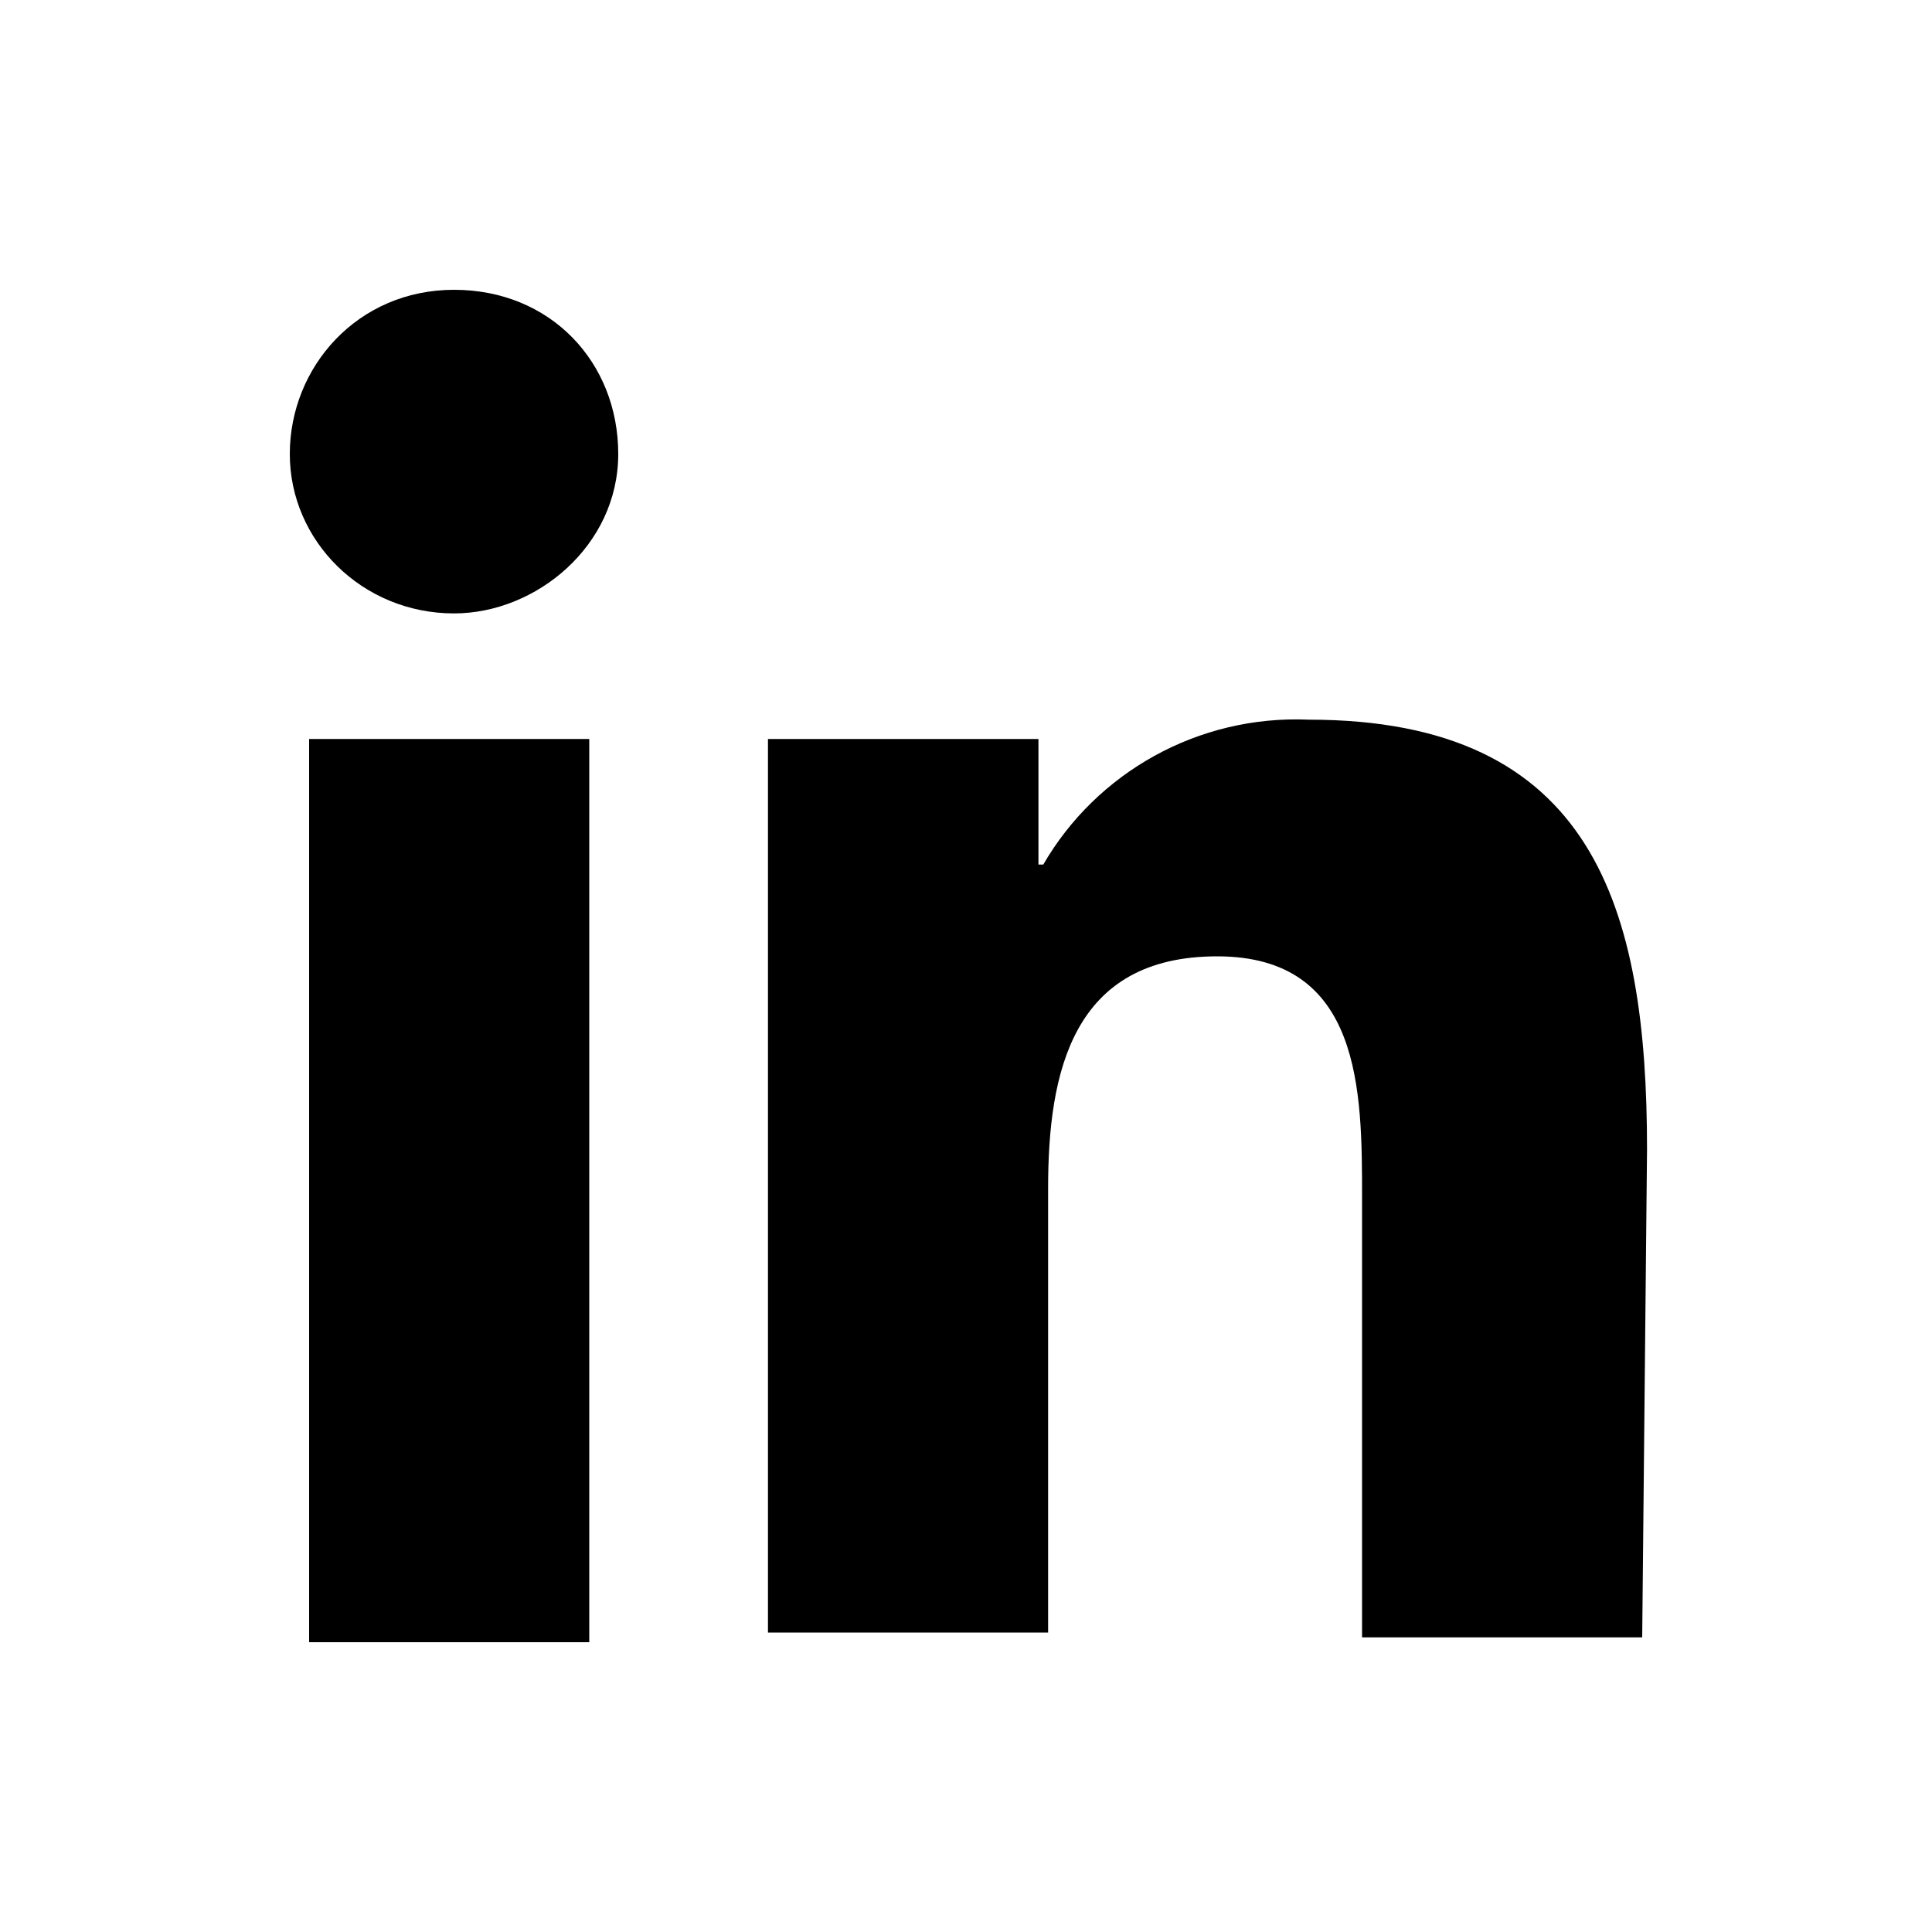
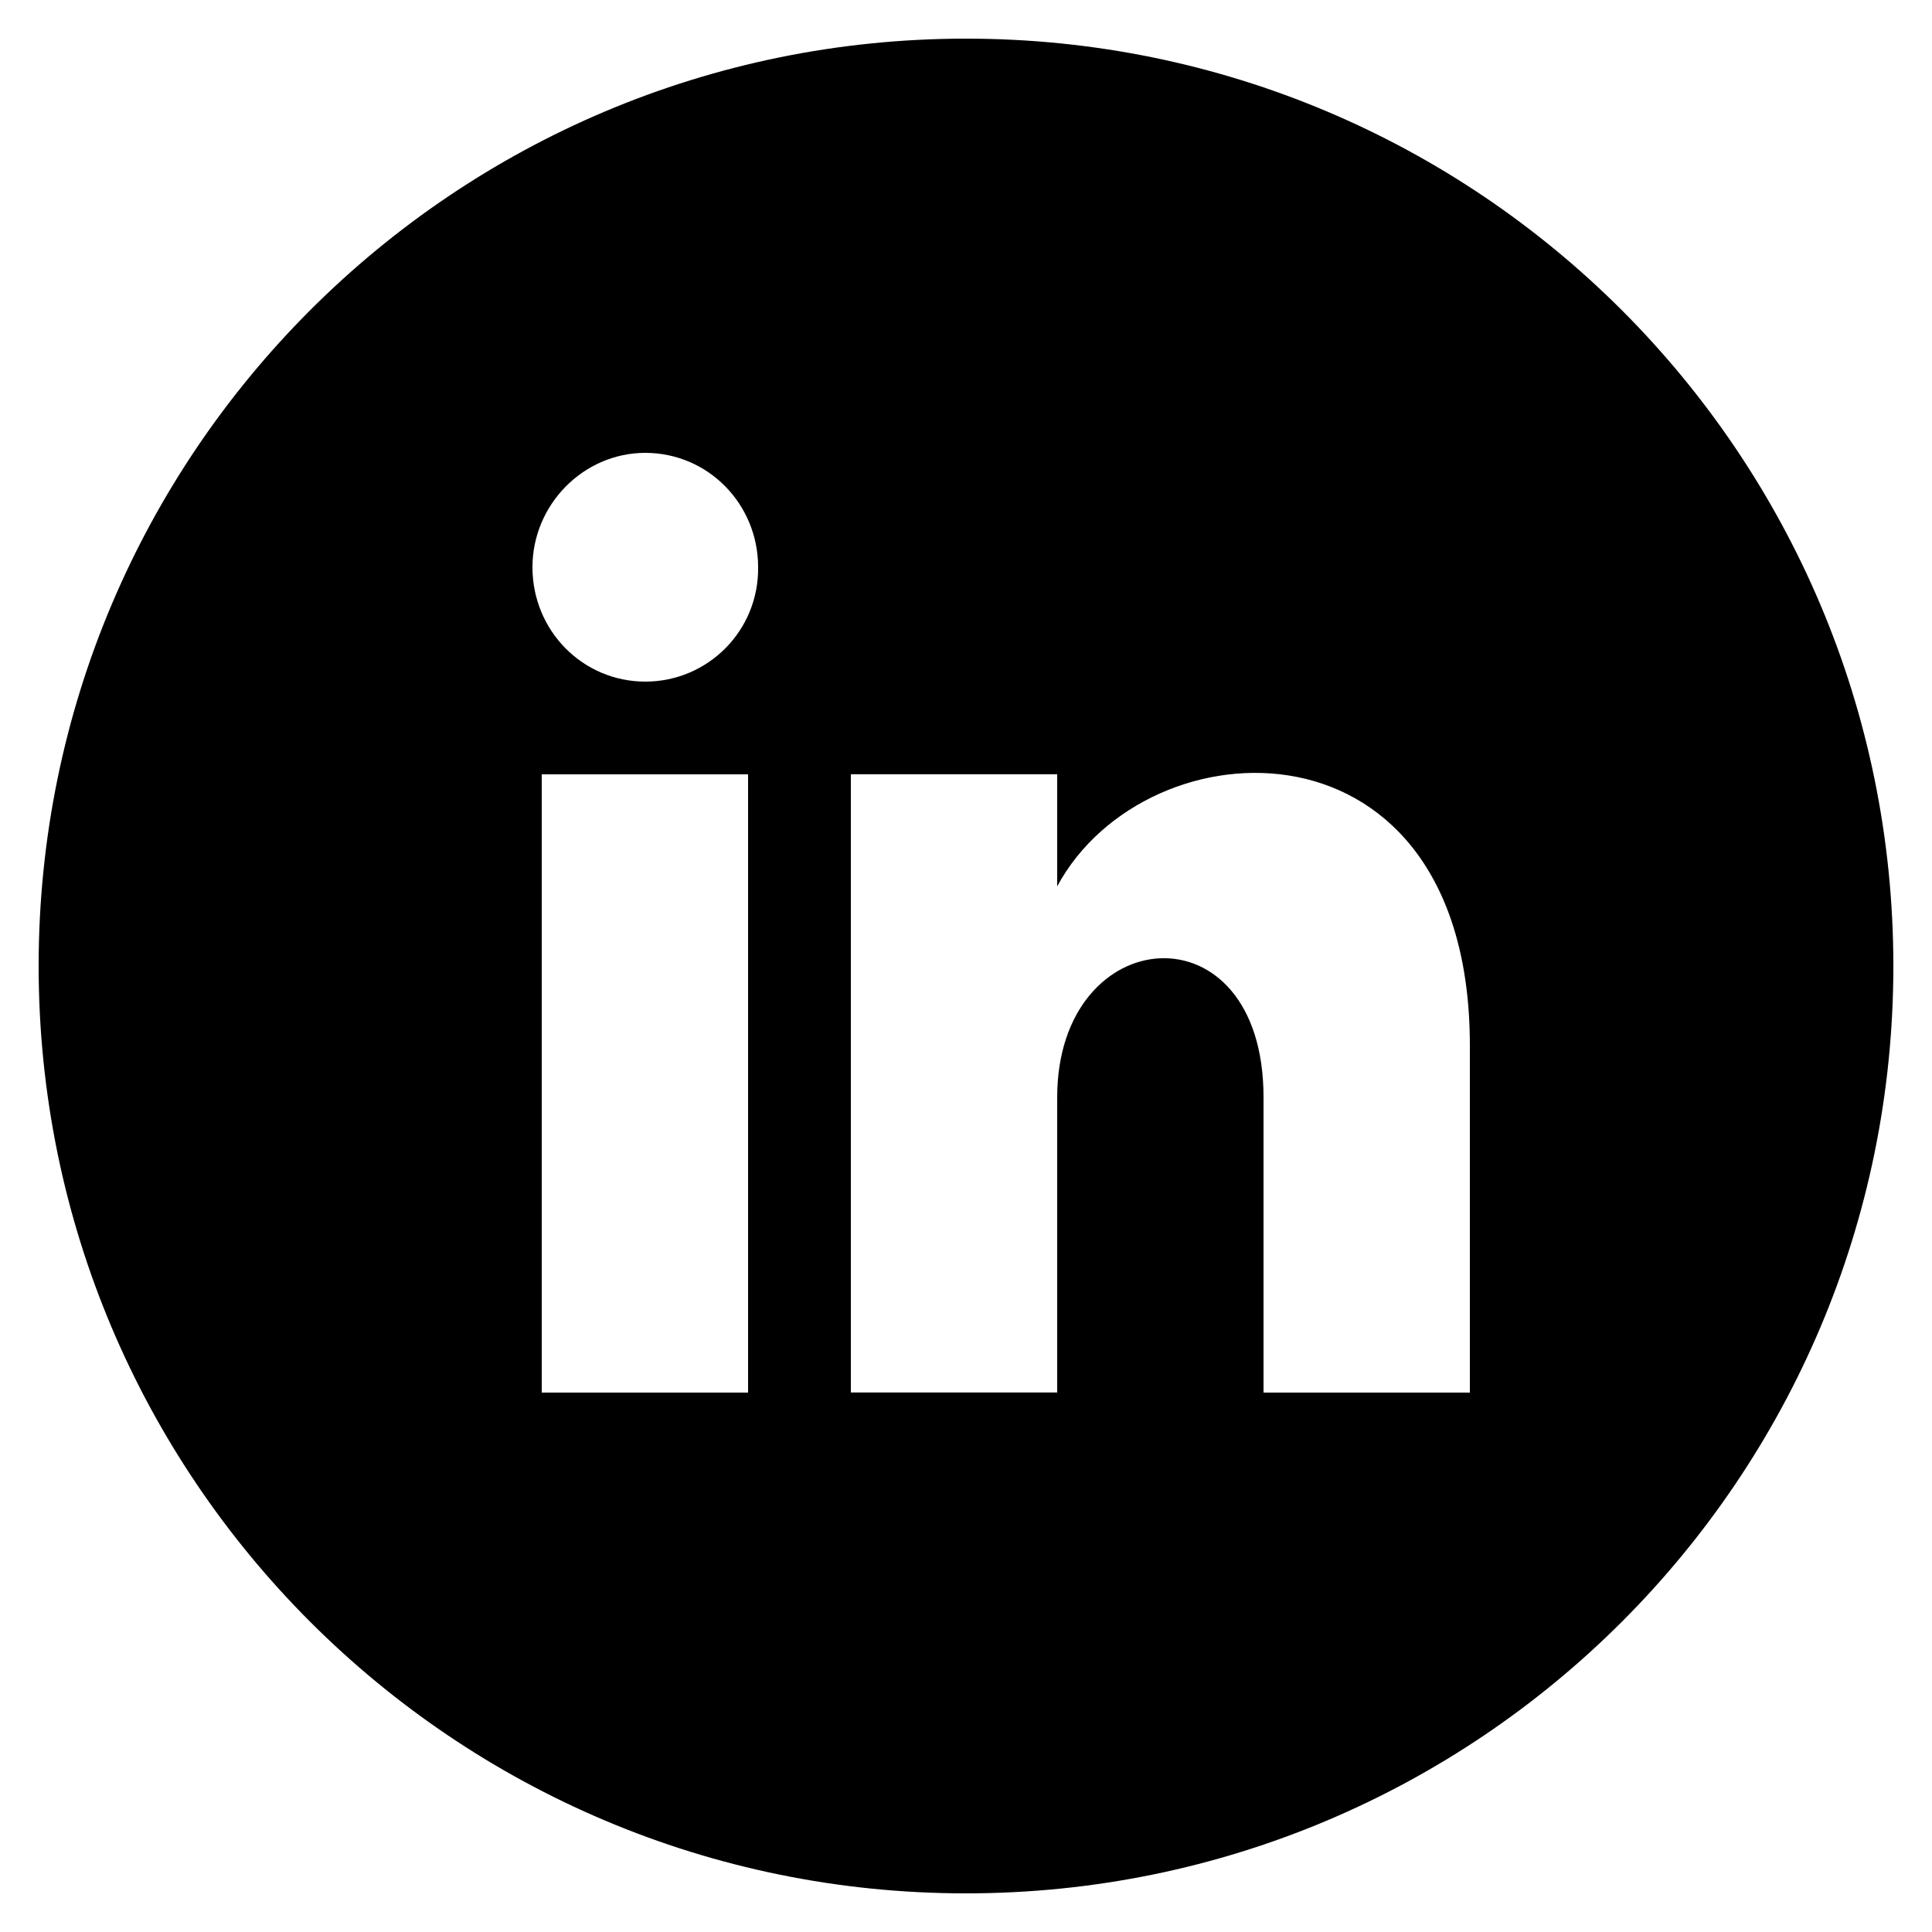
- <svg version="1.1" viewBox="0 0 40 40">
-   <g>
-     <rect x="6.4" y="15.3" class="st0" width="5.8" height="18.7" />
-     <path class="st0" d="M9.4,12.7c-1.9,0-3.4-1.5-3.4-3.3S7.4,6,9.4,6s3.4,1.5,3.4,3.4S11.1,12.7,9.4,12.7z" />
-     <path class="st0" d="M34,33.9h-5.8v-9.1c0-2.2,0-5-3-5s-3.5,2.4-3.5,4.8v9.2h-5.8V15.3h5.6v2.6h0.1c1.1-1.9,3.2-3.1,5.5-3   c5.9,0,7,3.9,7,8.9L34,33.9L34,33.9z" />
-   </g>
+ <svg xmlns="http://www.w3.org/2000/svg" version="1.1" id="Layer_1" x="0px" y="0px" width="25px" height="25px" viewBox="-0.5 -0.5 25 25" enable-background="new -0.5 -0.5 25 25" xml:space="preserve">
+   <path d="M12,0C5.37,0,0,5.37,0,12s5.37,12,12,12s12-5.37,12-12S18.63,0,12,0z M9.18,17.52H6.51v-8h2.67V17.52z M7.85,8.32  c-0.81,0-1.46-0.66-1.46-1.48c0-0.81,0.66-1.48,1.46-1.48c0.81,0,1.46,0.66,1.46,1.48C9.32,7.66,8.66,8.32,7.85,8.32z M18.52,17.52  h-2.67V13.7c0-2.51-2.67-2.29-2.67,0v3.819h-2.67v-8h2.67v1.45c1.16-2.15,5.34-2.31,5.34,2.061V17.52z" />
</svg>
